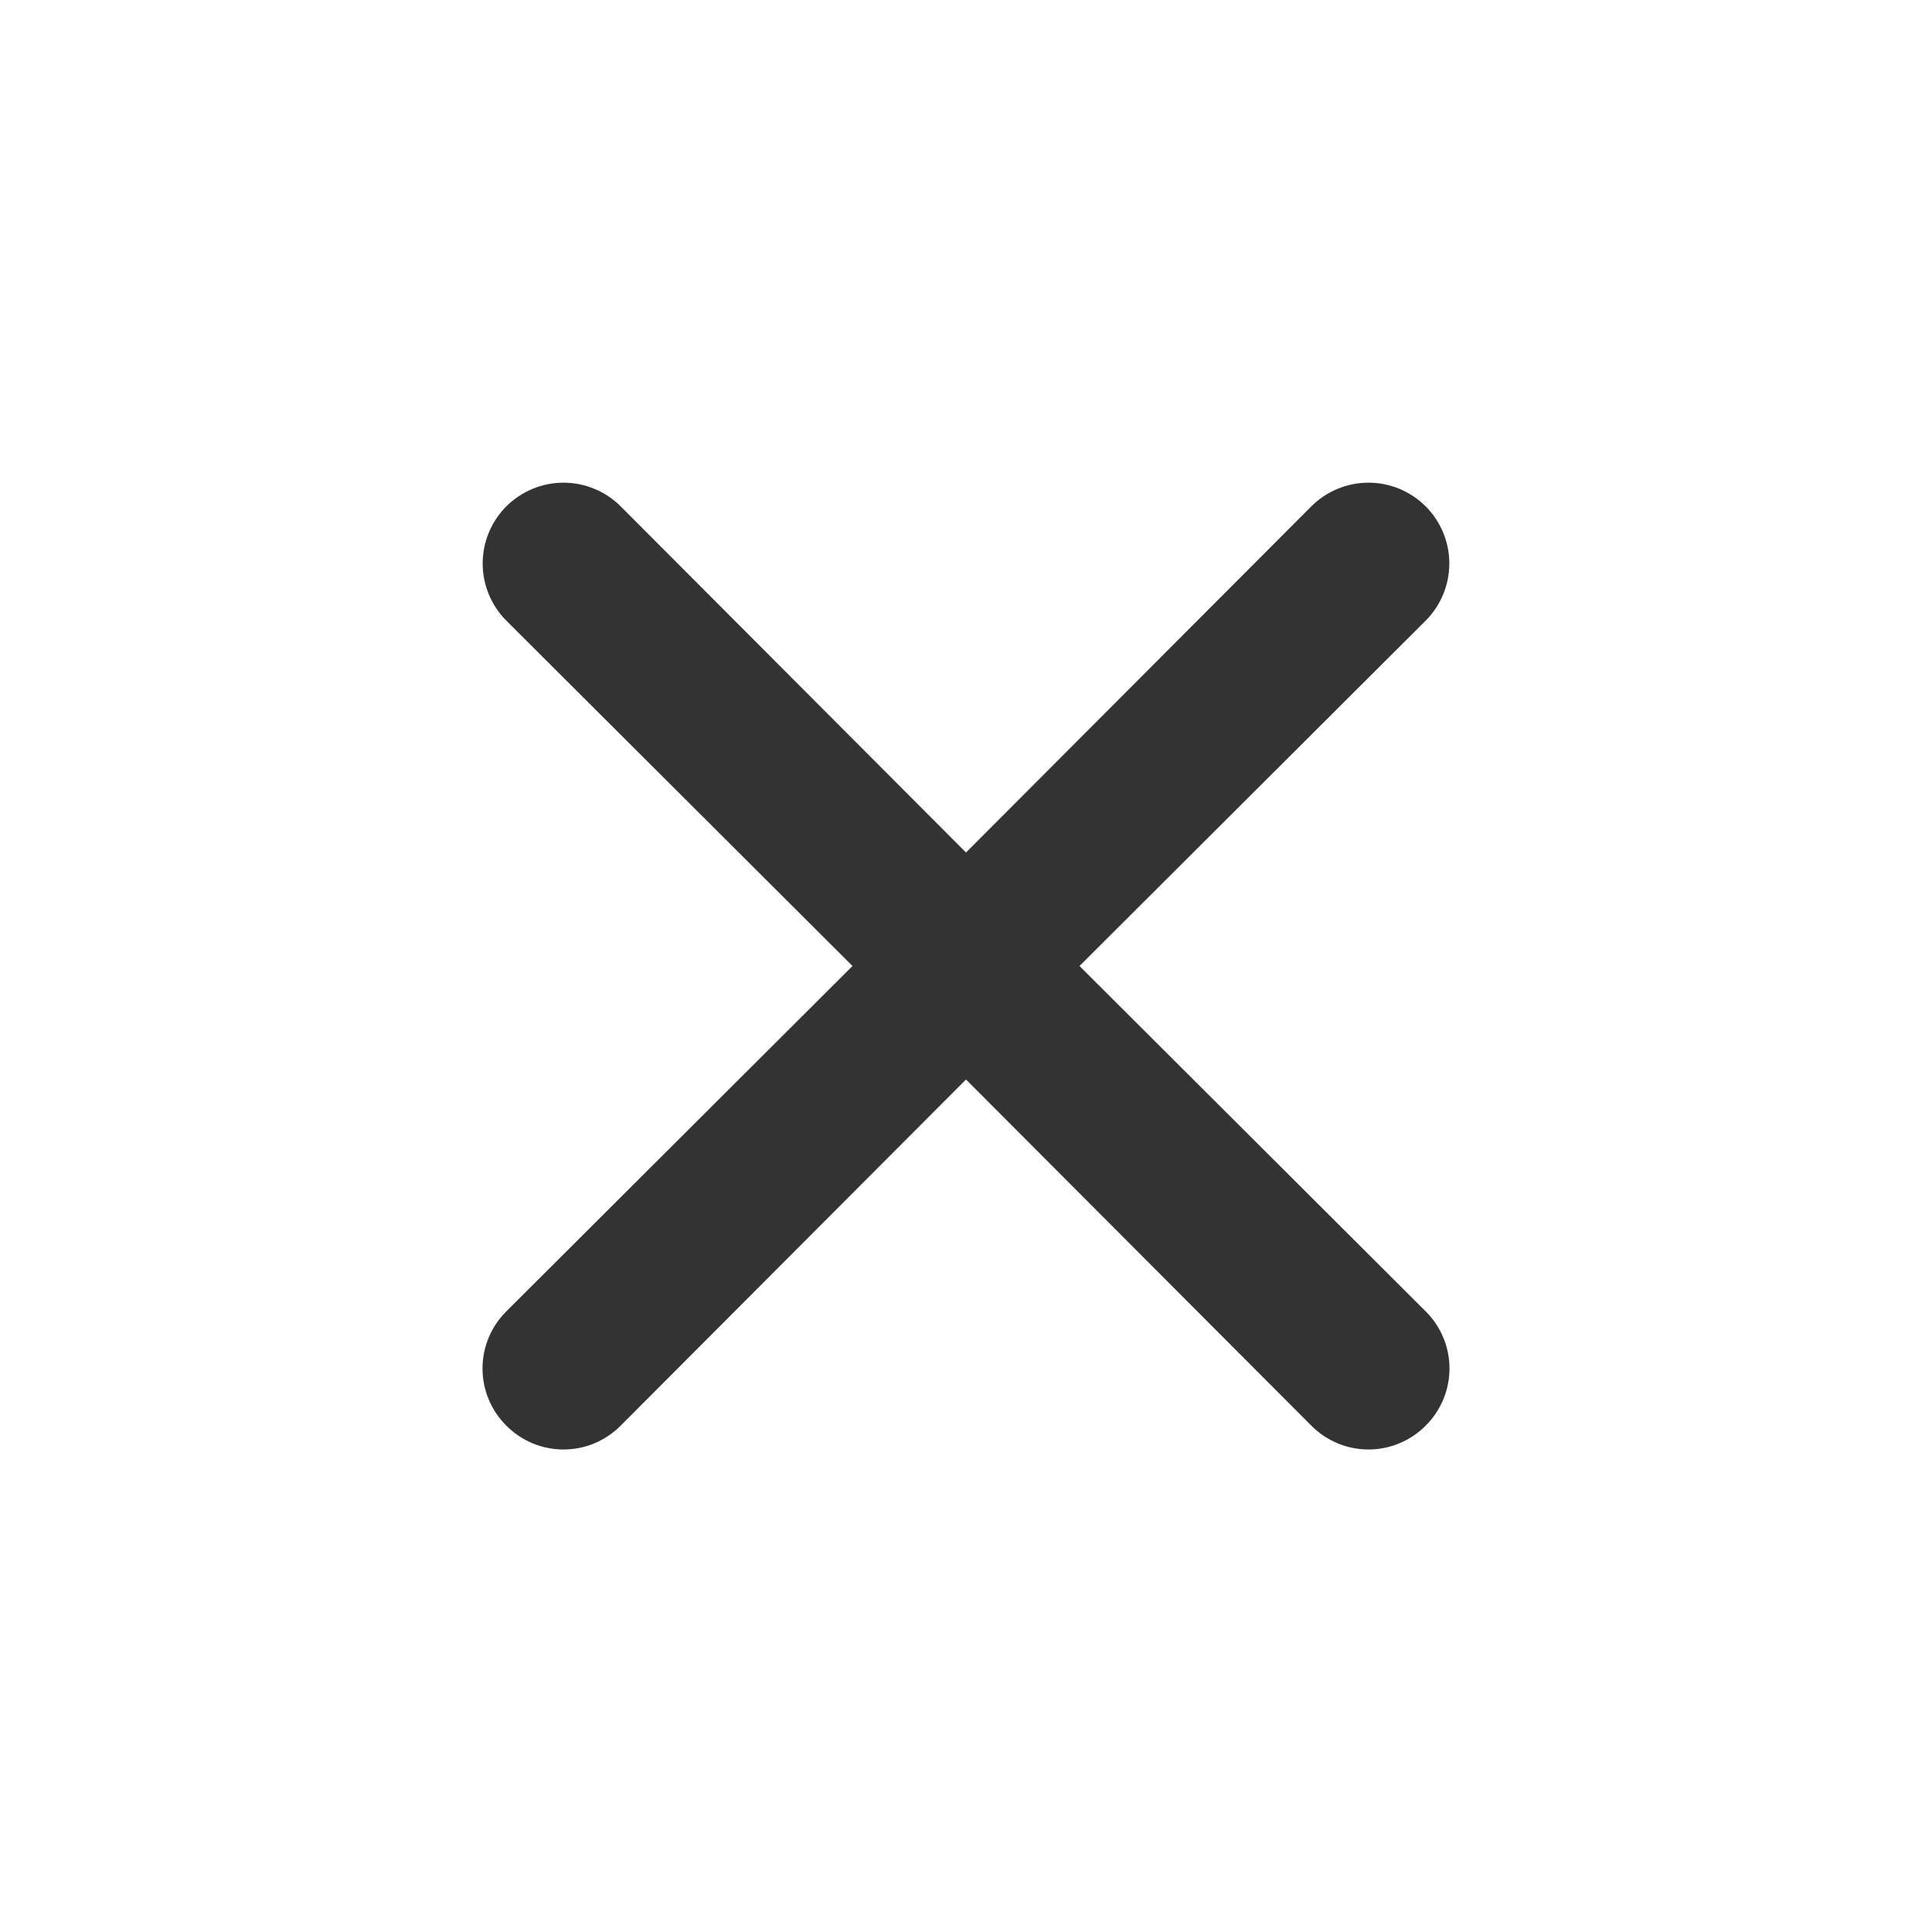
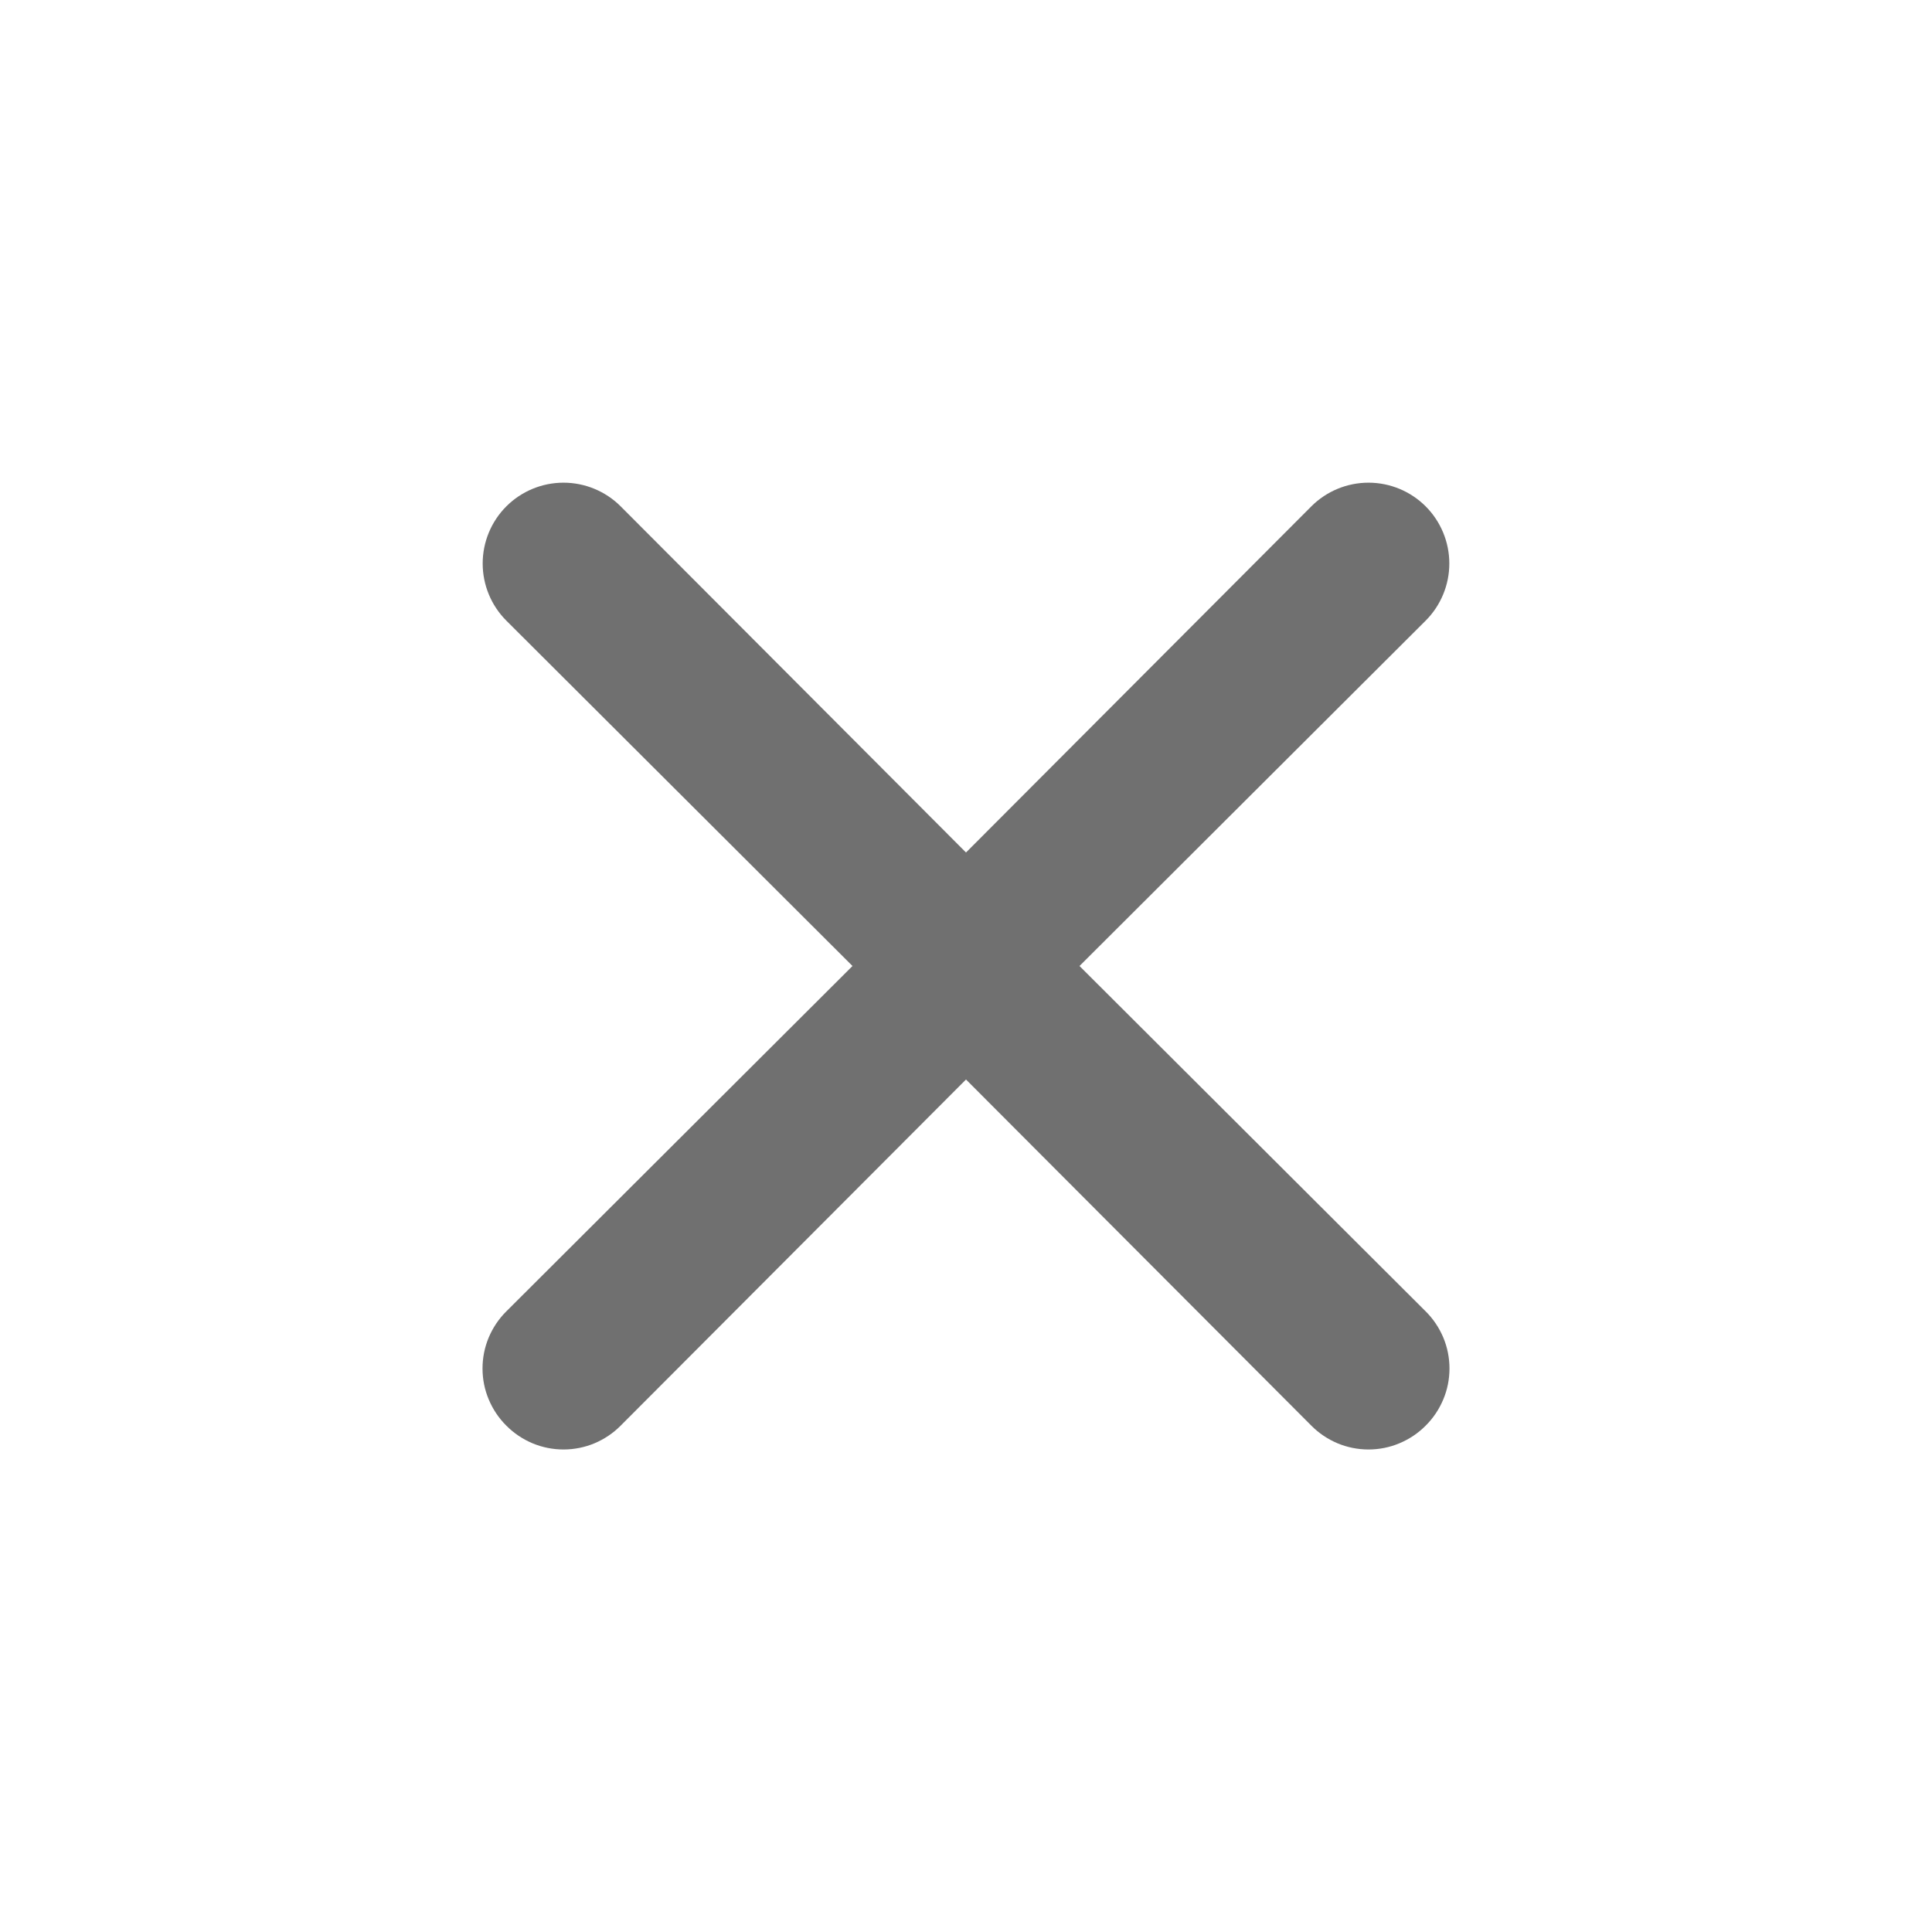
<svg xmlns="http://www.w3.org/2000/svg" width="24" height="24" viewBox="0 0 24 24" fill="none">
-   <path d="M13.41 12L17.71 7.71C17.898 7.522 18.004 7.266 18.004 7C18.004 6.734 17.898 6.478 17.71 6.29C17.522 6.102 17.266 5.996 17 5.996C16.734 5.996 16.478 6.102 16.29 6.29L12 10.59L7.71 6.29C7.522 6.102 7.266 5.996 7 5.996C6.734 5.996 6.478 6.102 6.29 6.29C6.102 6.478 5.996 6.734 5.996 7C5.996 7.266 6.102 7.522 6.29 7.71L10.59 12L6.29 16.29C6.196 16.383 6.122 16.494 6.071 16.615C6.02 16.737 5.994 16.868 5.994 17C5.994 17.132 6.02 17.263 6.071 17.384C6.122 17.506 6.196 17.617 6.29 17.71C6.383 17.804 6.494 17.878 6.615 17.929C6.737 17.98 6.868 18.006 7 18.006C7.132 18.006 7.263 17.98 7.385 17.929C7.506 17.878 7.617 17.804 7.71 17.71L12 13.41L16.29 17.71C16.383 17.804 16.494 17.878 16.615 17.929C16.737 17.98 16.868 18.006 17 18.006C17.132 18.006 17.263 17.98 17.384 17.929C17.506 17.878 17.617 17.804 17.71 17.71C17.804 17.617 17.878 17.506 17.929 17.384C17.98 17.263 18.006 17.132 18.006 17C18.006 16.868 17.98 16.737 17.929 16.615C17.878 16.494 17.804 16.383 17.71 16.29L13.41 12Z" fill="#333333" />
+   <path d="M13.41 12L17.71 7.71C17.898 7.522 18.004 7.266 18.004 7C18.004 6.734 17.898 6.478 17.71 6.29C17.522 6.102 17.266 5.996 17 5.996C16.734 5.996 16.478 6.102 16.29 6.29L12 10.59L7.71 6.29C7.522 6.102 7.266 5.996 7 5.996C6.734 5.996 6.478 6.102 6.29 6.29C6.102 6.478 5.996 6.734 5.996 7C5.996 7.266 6.102 7.522 6.29 7.71L10.59 12L6.29 16.29C6.196 16.383 6.122 16.494 6.071 16.615C6.02 16.737 5.994 16.868 5.994 17C5.994 17.132 6.02 17.263 6.071 17.384C6.122 17.506 6.196 17.617 6.29 17.71C6.383 17.804 6.494 17.878 6.615 17.929C6.737 17.98 6.868 18.006 7 18.006C7.132 18.006 7.263 17.98 7.385 17.929C7.506 17.878 7.617 17.804 7.71 17.71L12 13.41L16.29 17.71C16.383 17.804 16.494 17.878 16.615 17.929C16.737 17.98 16.868 18.006 17 18.006C17.132 18.006 17.263 17.98 17.384 17.929C17.506 17.878 17.617 17.804 17.71 17.71C17.804 17.617 17.878 17.506 17.929 17.384C17.98 17.263 18.006 17.132 18.006 17C18.006 16.868 17.98 16.737 17.929 16.615C17.878 16.494 17.804 16.383 17.71 16.29L13.41 12Z" fill="#707070" />
</svg>
